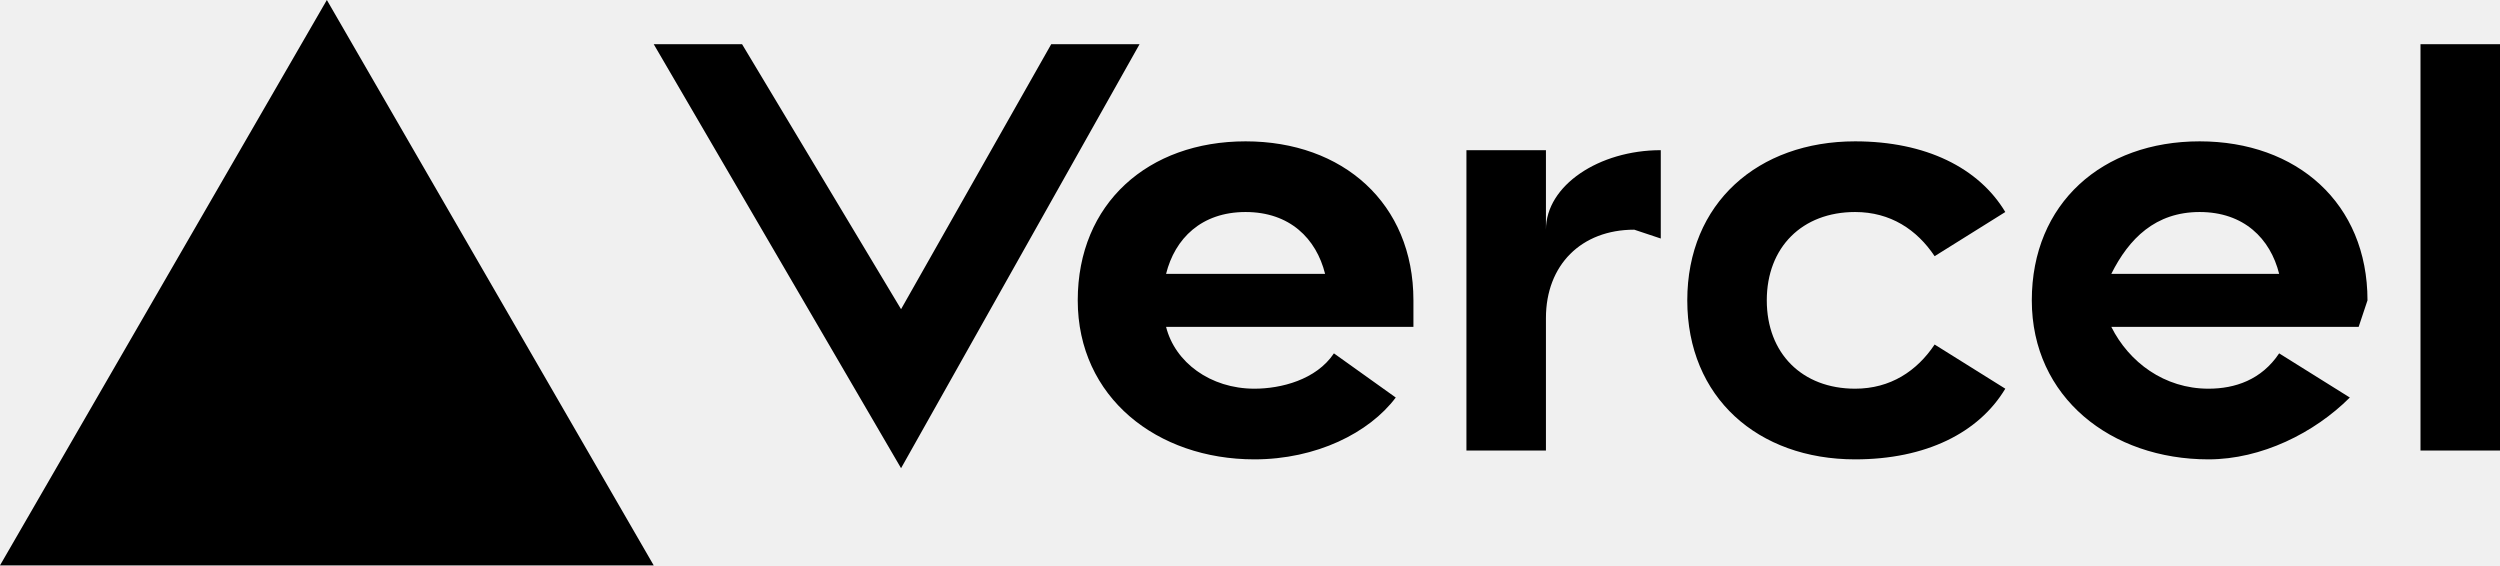
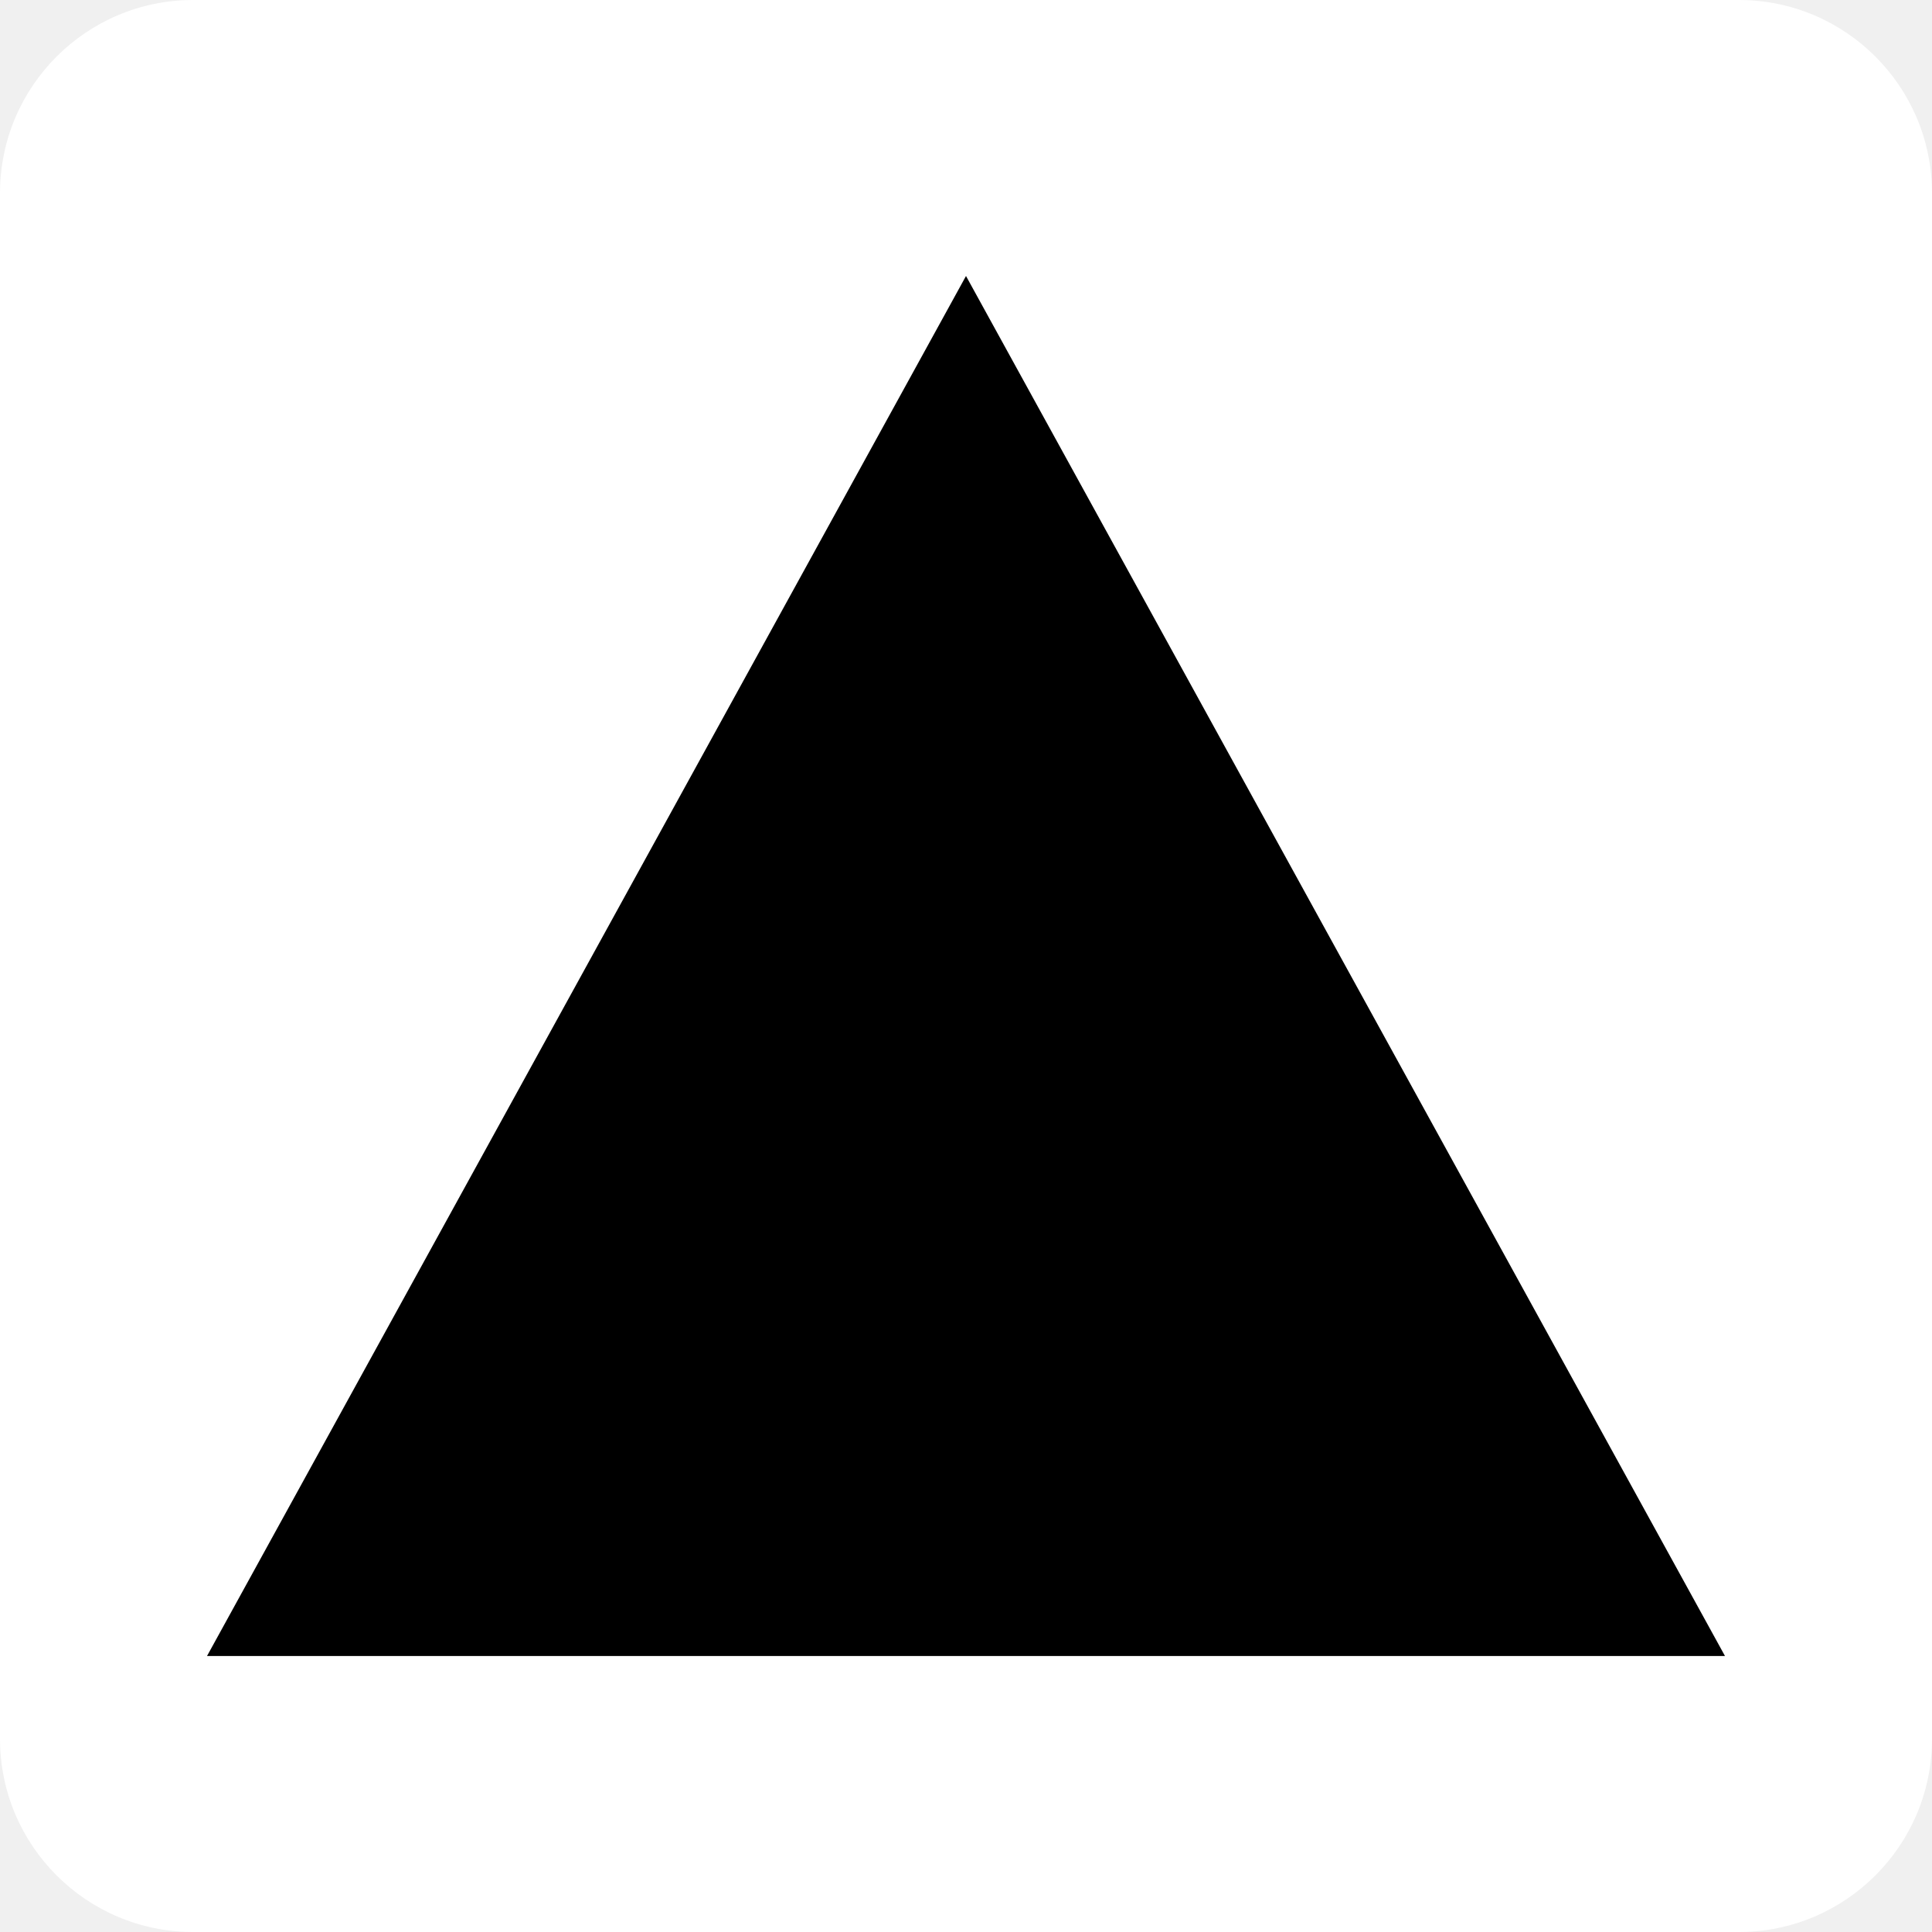
- <svg xmlns="http://www.w3.org/2000/svg" fill="none" viewBox="0 0 283 64">
-   <path fill="black" d="M141 16c-11 0-19 7-19 18s9 18 20 18c7 0 13-3 16-7l-7-5c-2 3-6 4-9 4-5 0-9-3-10-7h28v-3c0-11-8-18-19-18zm-9 15c1-4 4-7 9-7s8 3 9 7h-18zm117-15c-11 0-19 7-19 18s9 18 20 18c6 0 12-3 16-7l-8-5c-2 3-5 4-8 4-5 0-9-3-11-7h28l1-3c0-11-8-18-19-18zm-10 15c2-4 5-7 10-7s8 3 9 7h-19zm-39 3c0 6 4 10 10 10 4 0 7-2 9-5l8 5c-3 5-9 8-17 8-11 0-19-7-19-18s8-18 19-18c8 0 14 3 17 8l-8 5c-2-3-5-5-9-5-6 0-10 4-10 10zm83-29v46h-9V5h9zM37 0l37 64H0L37 0zm92 5-27 48L74 5h10l18 30 17-30h10zm59 12v10l-3-1c-6 0-10 4-10 10v15h-9V17h9v9c0-5 6-9 13-9z" />
+ <svg xmlns="http://www.w3.org/2000/svg" width="20" height="20" viewBox="0 0 20 20" fill="none">
+   <rect width="20" height="20" rx="2" fill="white" />
+   <path fill-rule="evenodd" clip-rule="evenodd" d="M10 2.857L17.857 17.143H2.143L10 2.857Z" fill="black" />
</svg>
